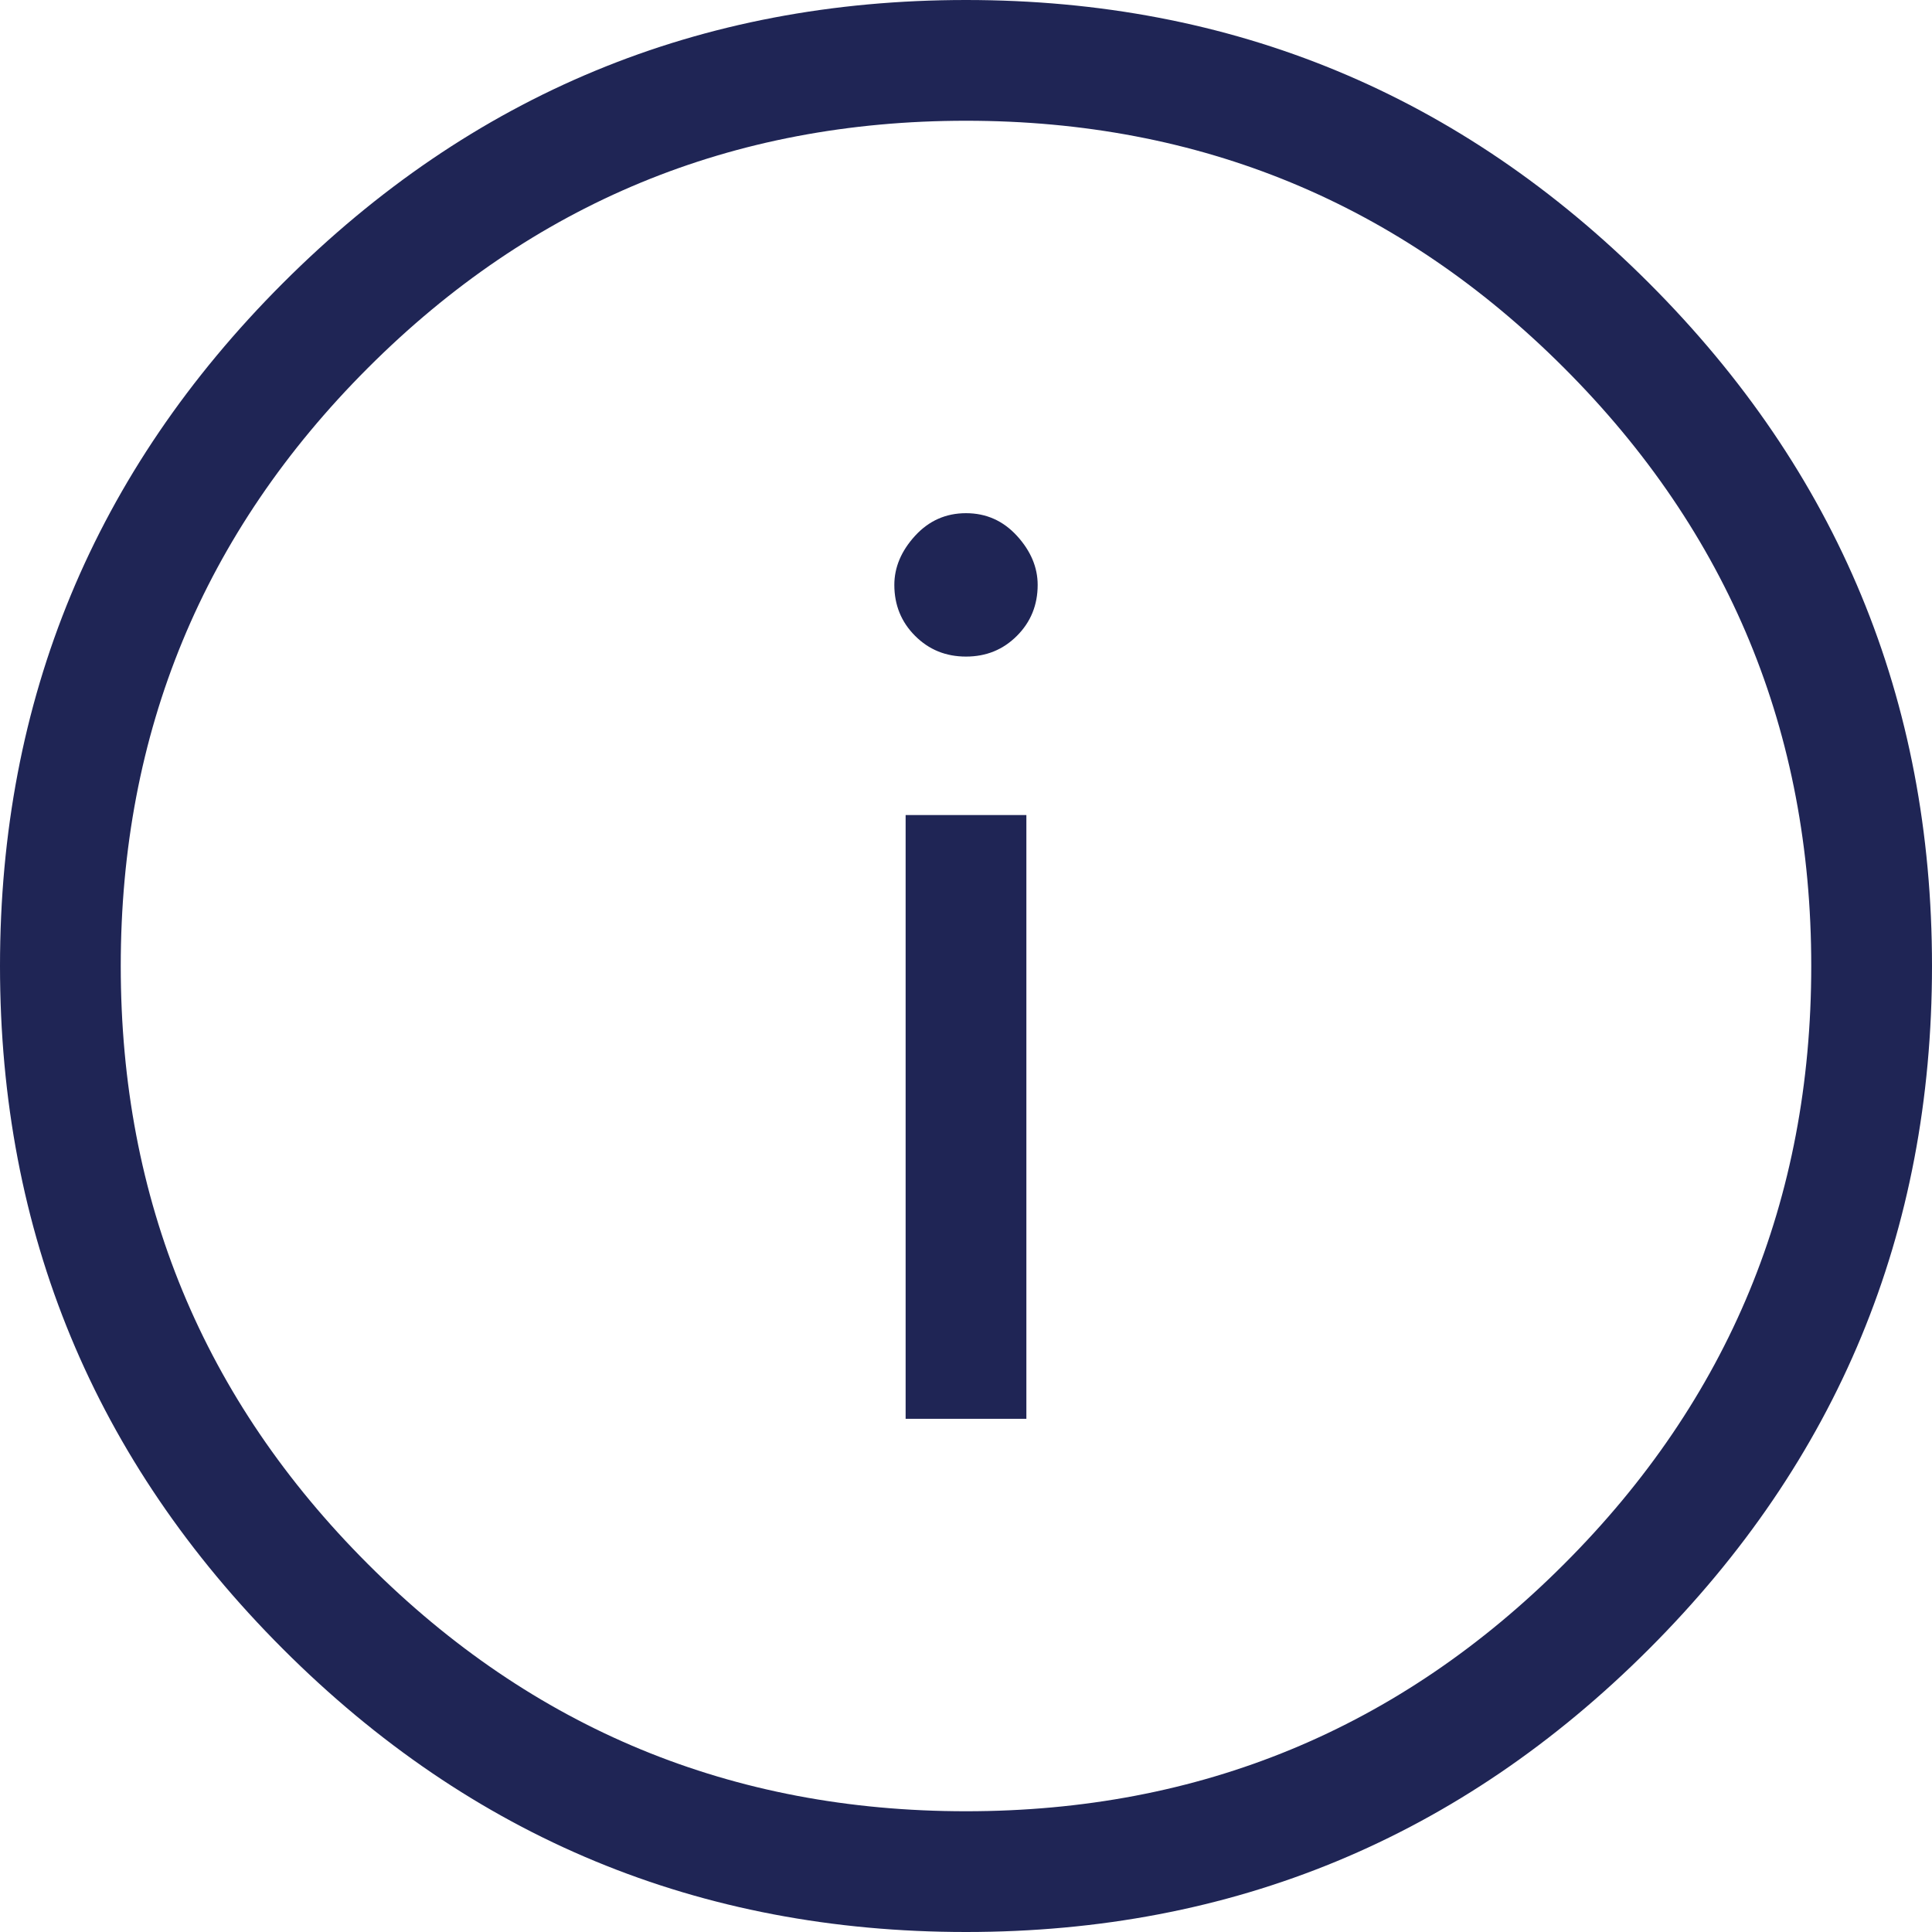
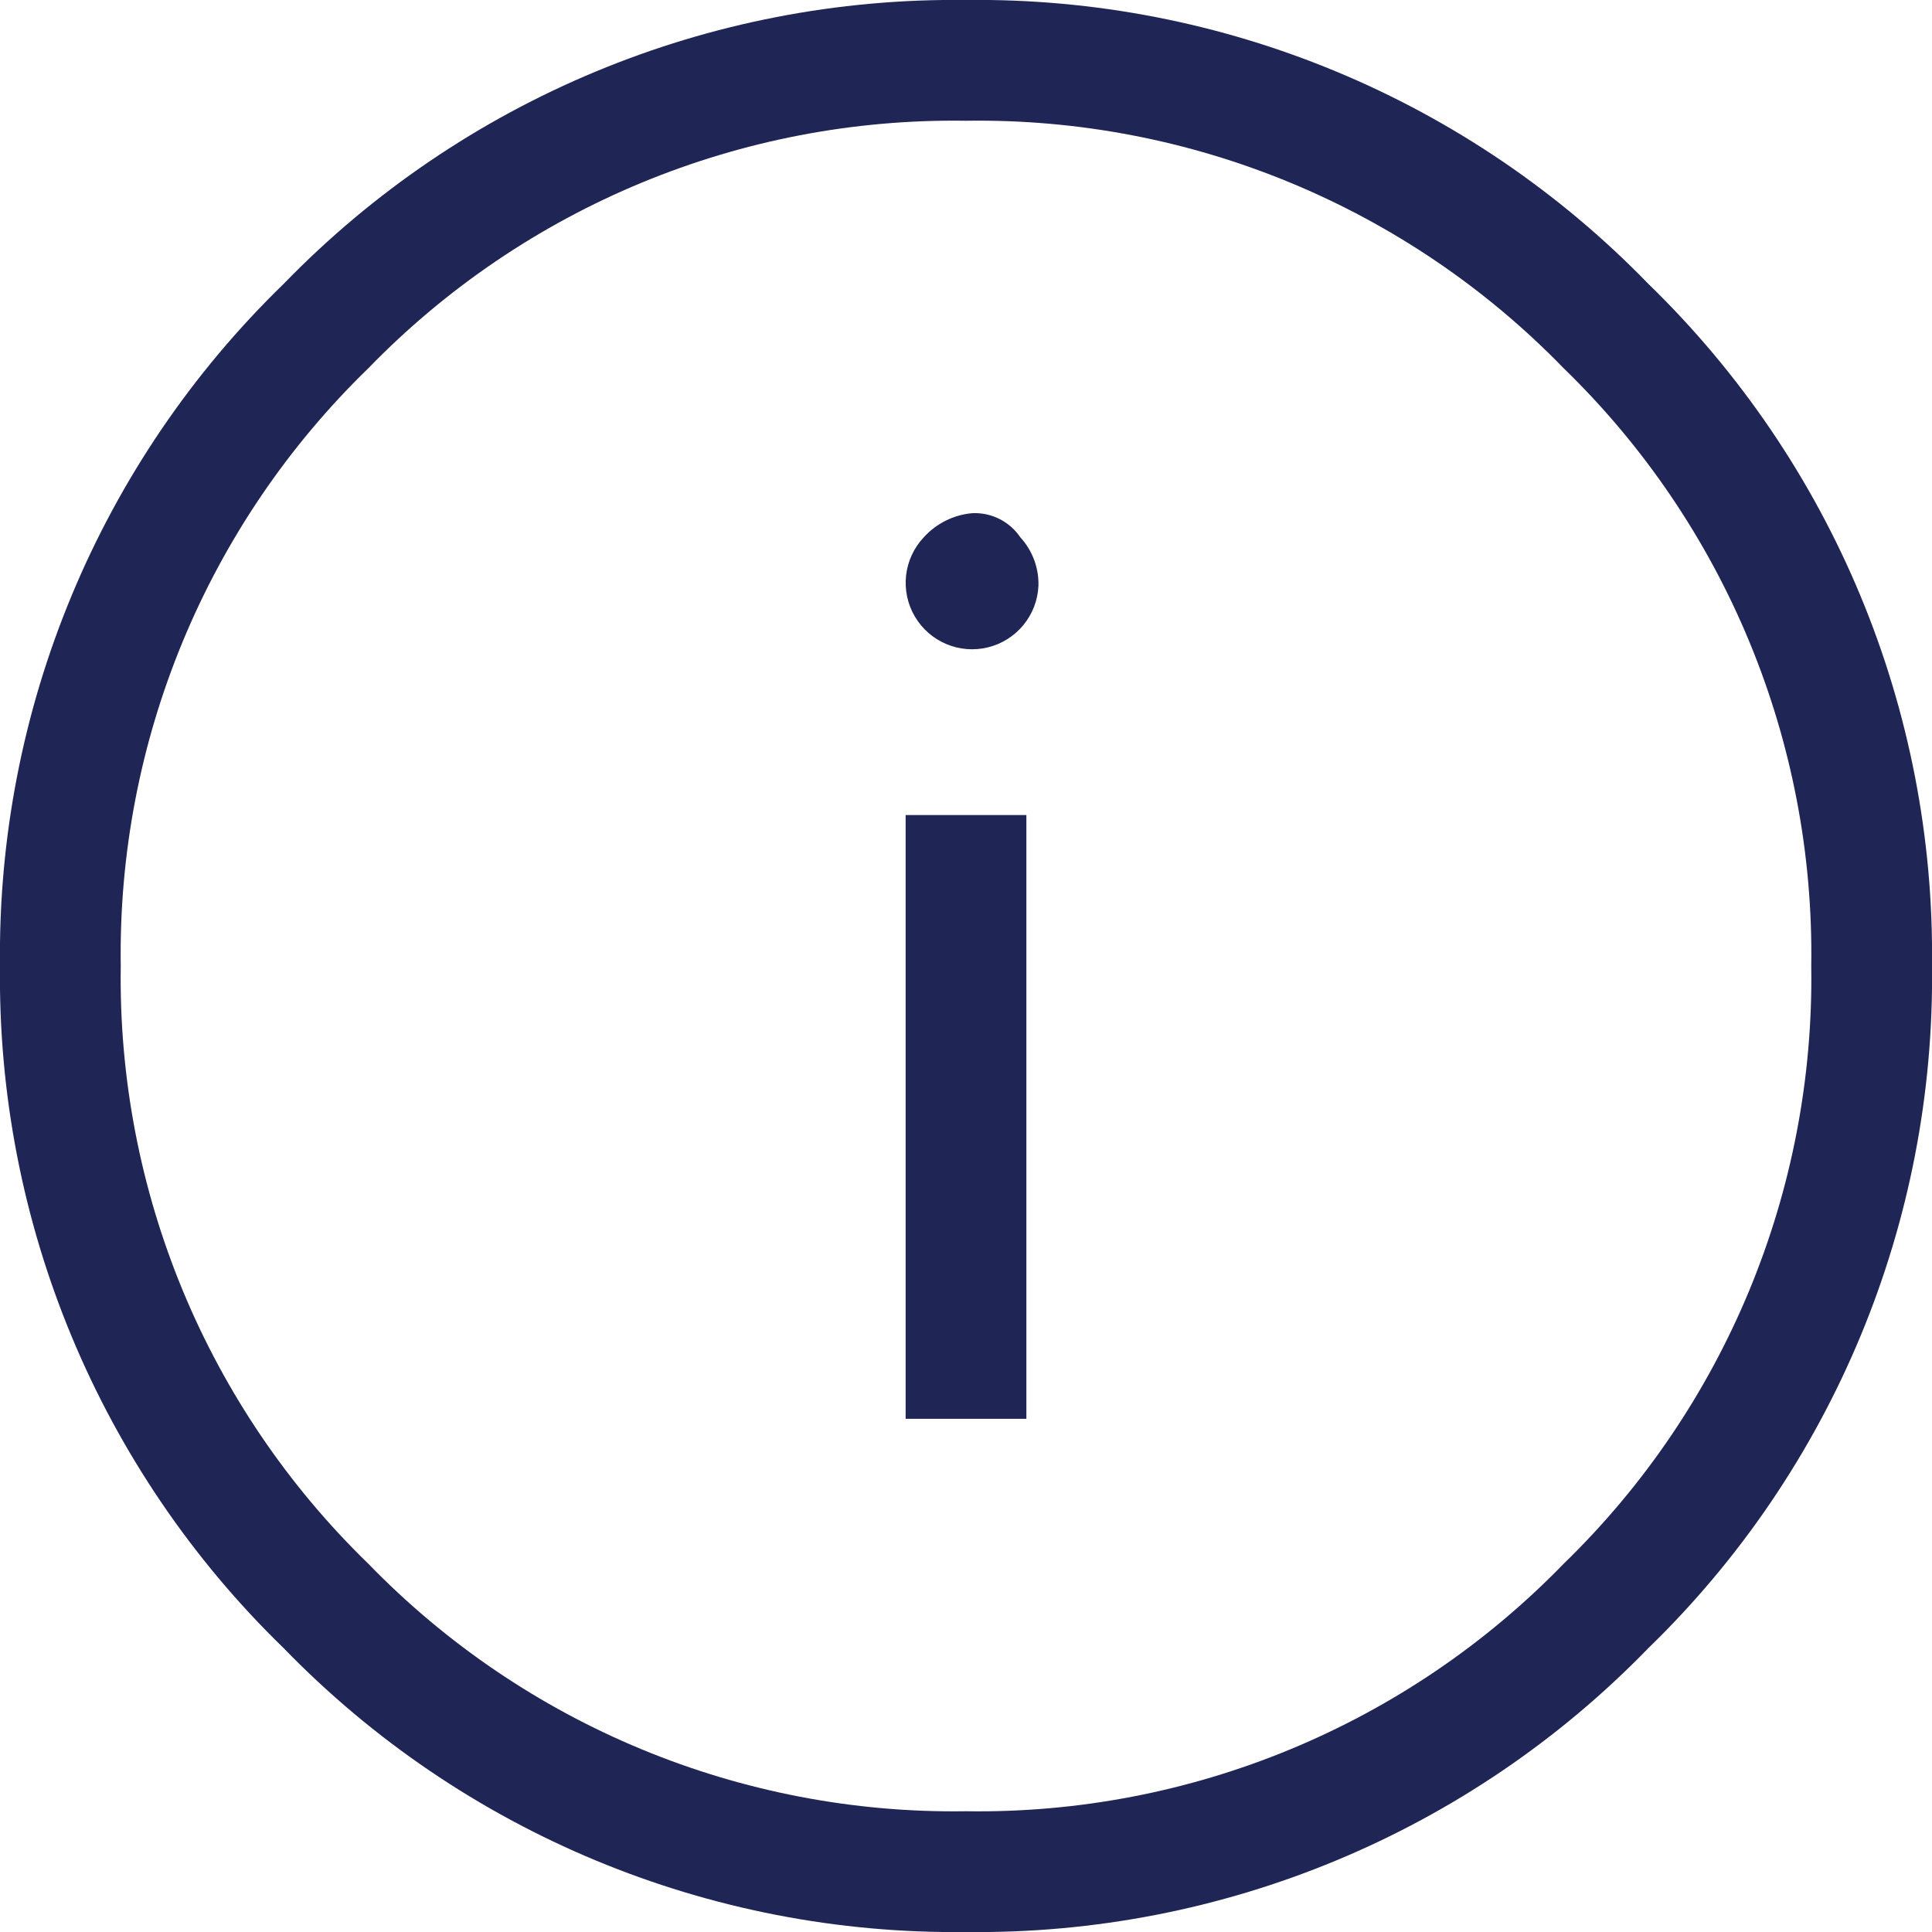
- <svg xmlns="http://www.w3.org/2000/svg" width="32px" height="32px" viewBox="0 0 32 32" version="1.1">
-   <defs />
-   <g id="Symbols" stroke="none" stroke-width="1" fill="none" fill-rule="evenodd">
-     <g id="Icon/How/Product" fill="#1F2555">
-       <path d="M15,23.5 L17,23.5 L17,13.5 L15,13.5 L15,23.5 Z M17.187,9.688 C17.187,10.021 17.072,10.303 16.844,10.531 C16.615,10.761 16.334,10.875 16,10.875 C15.666,10.875 15.385,10.761 15.156,10.531 C14.928,10.303 14.813,10.021 14.813,9.688 C14.813,9.396 14.928,9.125 15.156,8.875 C15.385,8.625 15.666,8.5 16,8.5 C16.334,8.5 16.615,8.625 16.844,8.875 C17.072,9.125 17.187,9.396 17.187,9.688 L17.187,9.688 Z M30,16 C30,12.125 28.635,8.823 25.906,6.094 C23.178,3.365 19.875,2 16,2 C12.125,2 8.822,3.365 6.094,6.094 C3.365,8.823 2,12.125 2,16 C2,19.875 3.365,23.178 6.094,25.906 C8.822,28.636 12.125,30 16,30 C19.875,30 23.178,28.636 25.906,25.906 C28.635,23.178 30,19.875 30,16 L30,16 Z M32,16 C32,20.417 30.437,24.188 27.312,27.313 C24.187,30.438 20.416,32 16,32 C11.584,32 7.812,30.438 4.687,27.313 C1.562,24.188 0,20.417 0,16 C0,11.584 1.562,7.813 4.687,4.688 C7.812,1.563 11.584,0 16,0 C20.416,0 24.187,1.563 27.312,4.688 C30.437,7.813 32,11.584 32,16 L32,16 Z" id="Page-1" />
-     </g>
-   </g>
+ <svg xmlns="http://www.w3.org/2000/svg" id="a09d476d-b8a8-4697-adb8-468825d43ea2" data-name="Layer 1" viewBox="0 0 32 32">
+   <path id="a769942e-f1e7-4cba-8f00-88cf5265a492" data-name="Page-1" d="M15,23.5h2v-10H15ZM17.2,9.7a1.1,1.1,0,1,1-1.9-.8,1.23,1.23,0,0,1,.8-.4.91.91,0,0,1,.8.4,1.14,1.14,0,0,1,.3.8ZM30,16a13.51,13.51,0,0,0-4.1-9.9A13.51,13.51,0,0,0,16,2,13.51,13.51,0,0,0,6.1,6.1,13.51,13.51,0,0,0,2,16a13.51,13.51,0,0,0,4.1,9.9A13.51,13.51,0,0,0,16,30a13.51,13.51,0,0,0,9.9-4.1A13.51,13.51,0,0,0,30,16Zm2,0a15.48,15.48,0,0,1-4.7,11.3A15.48,15.48,0,0,1,16,32,15.48,15.48,0,0,1,4.7,27.3,15.48,15.48,0,0,1,0,16,15.48,15.48,0,0,1,4.7,4.7,15.48,15.48,0,0,1,16,0,15.48,15.48,0,0,1,27.3,4.7,15.48,15.48,0,0,1,32,16Z" fill="#1f2555" fill-rule="evenodd" />
</svg>
